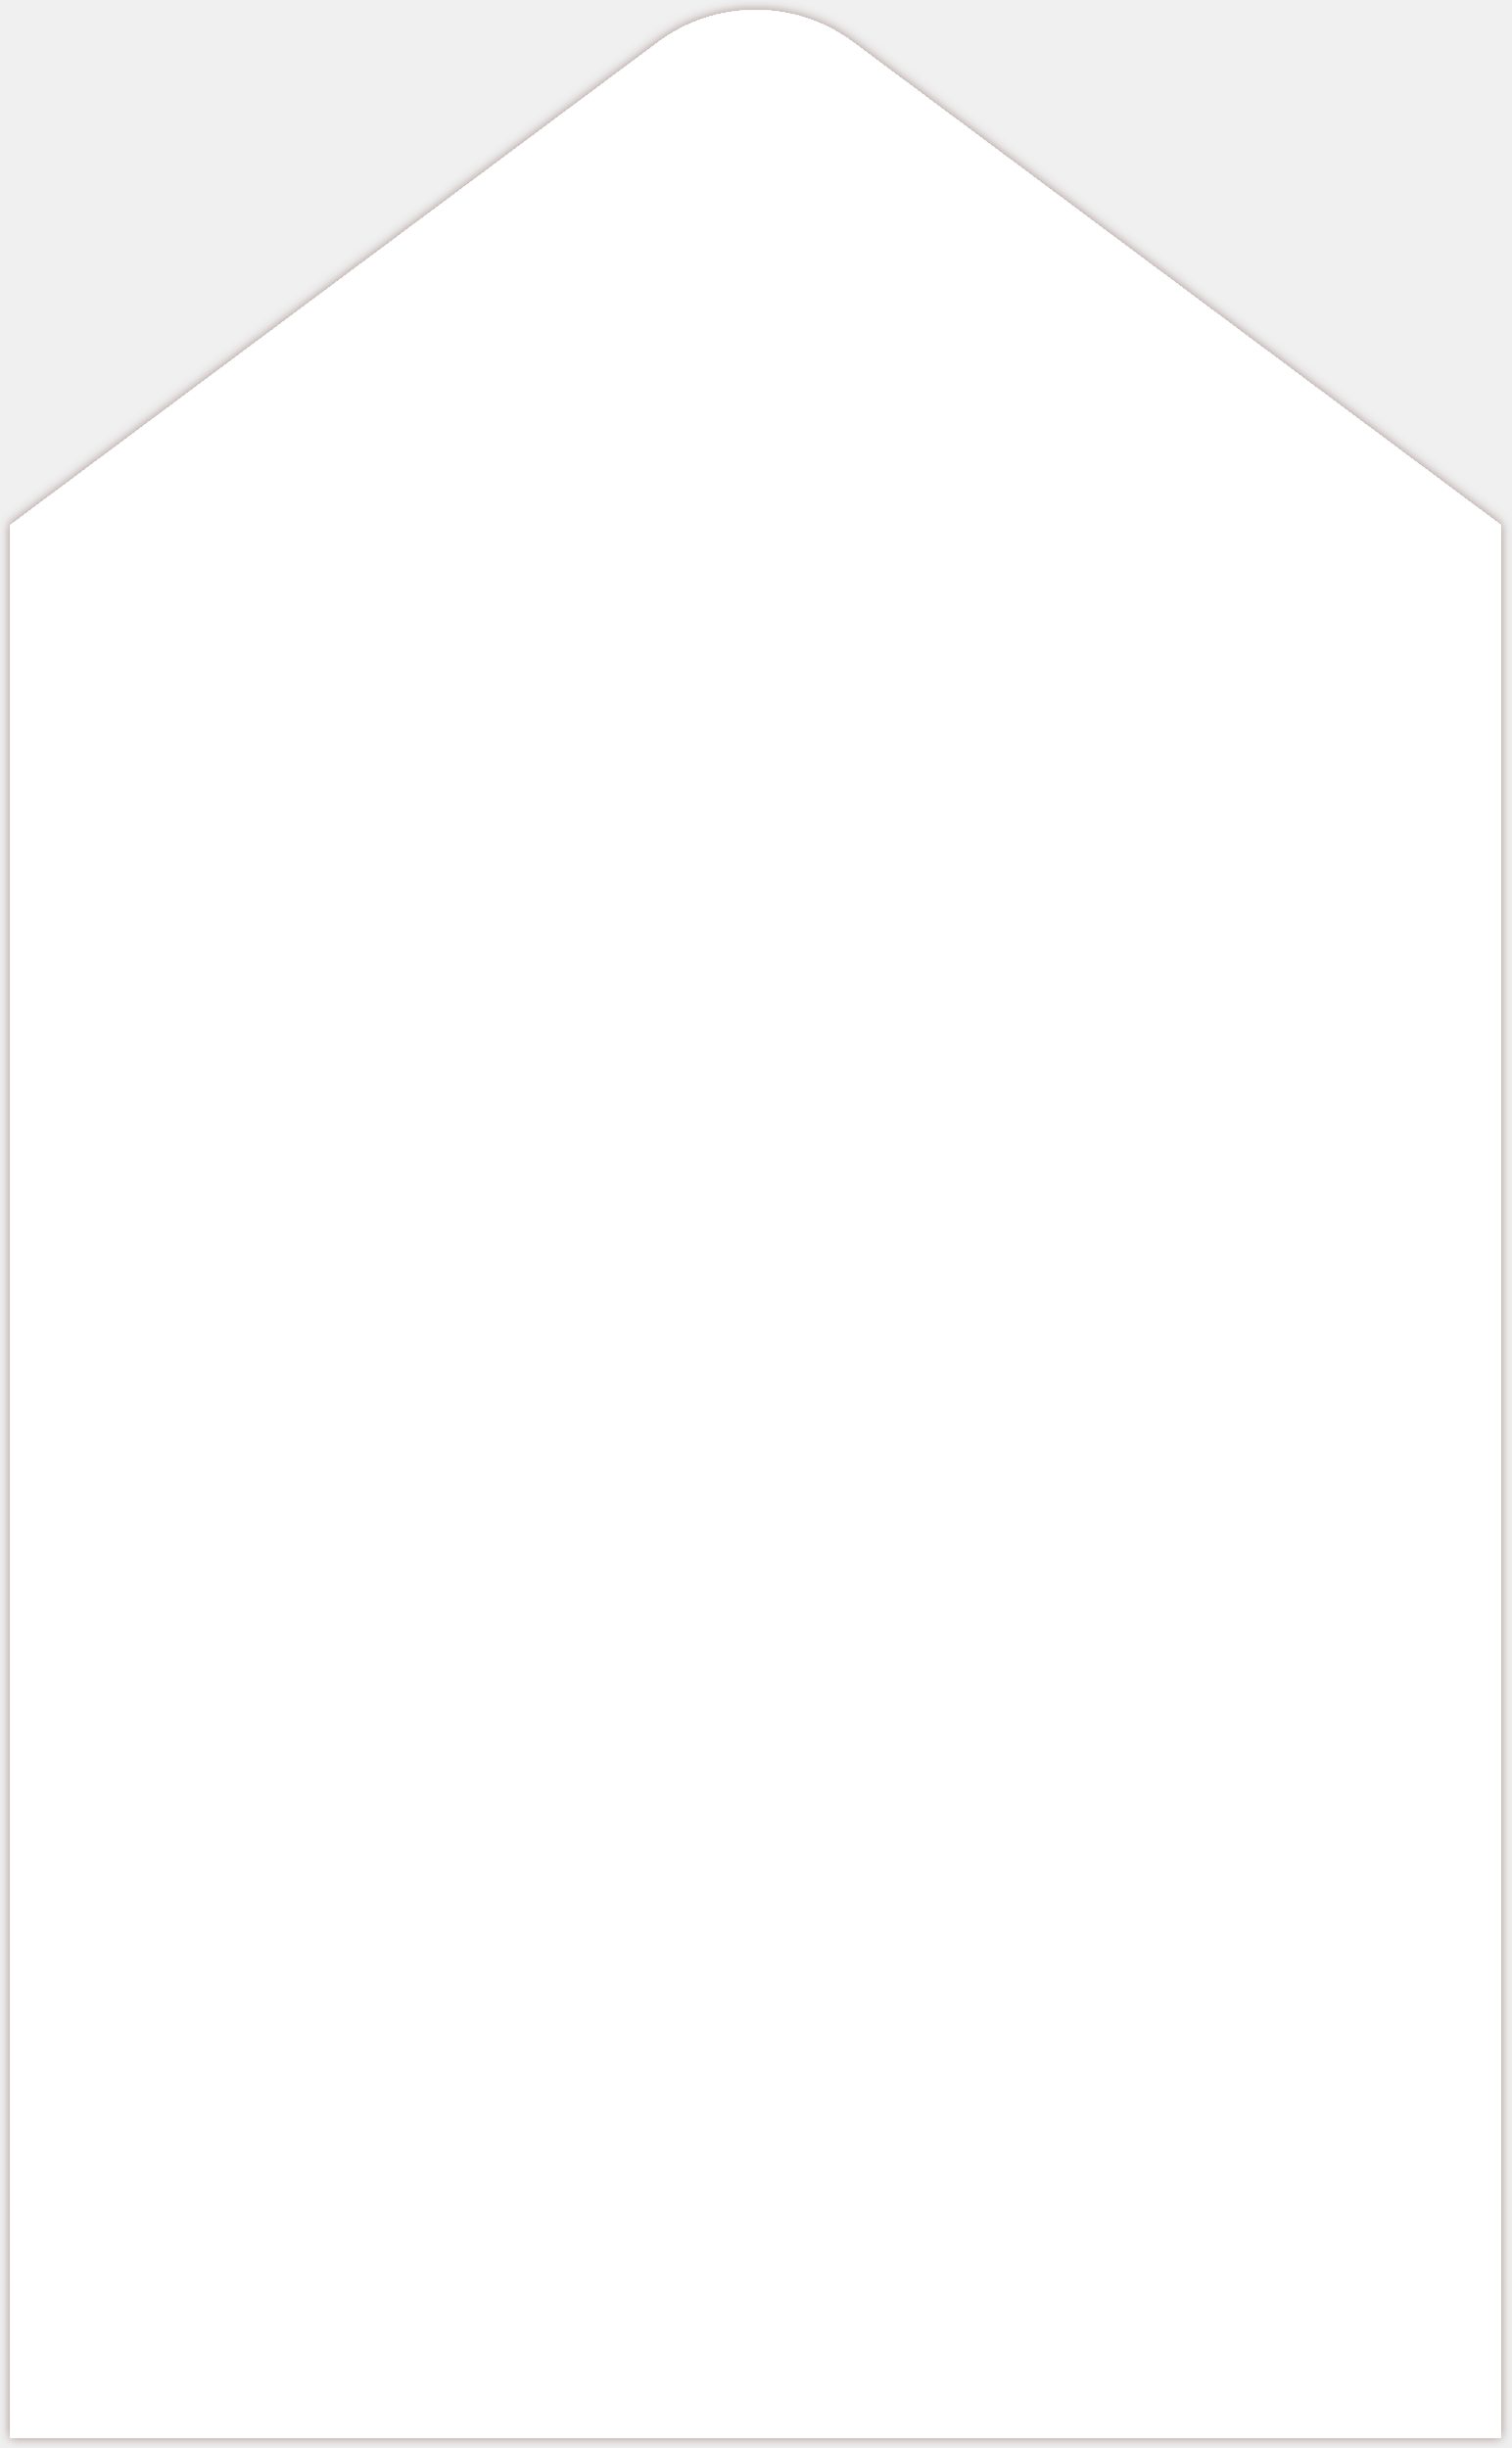
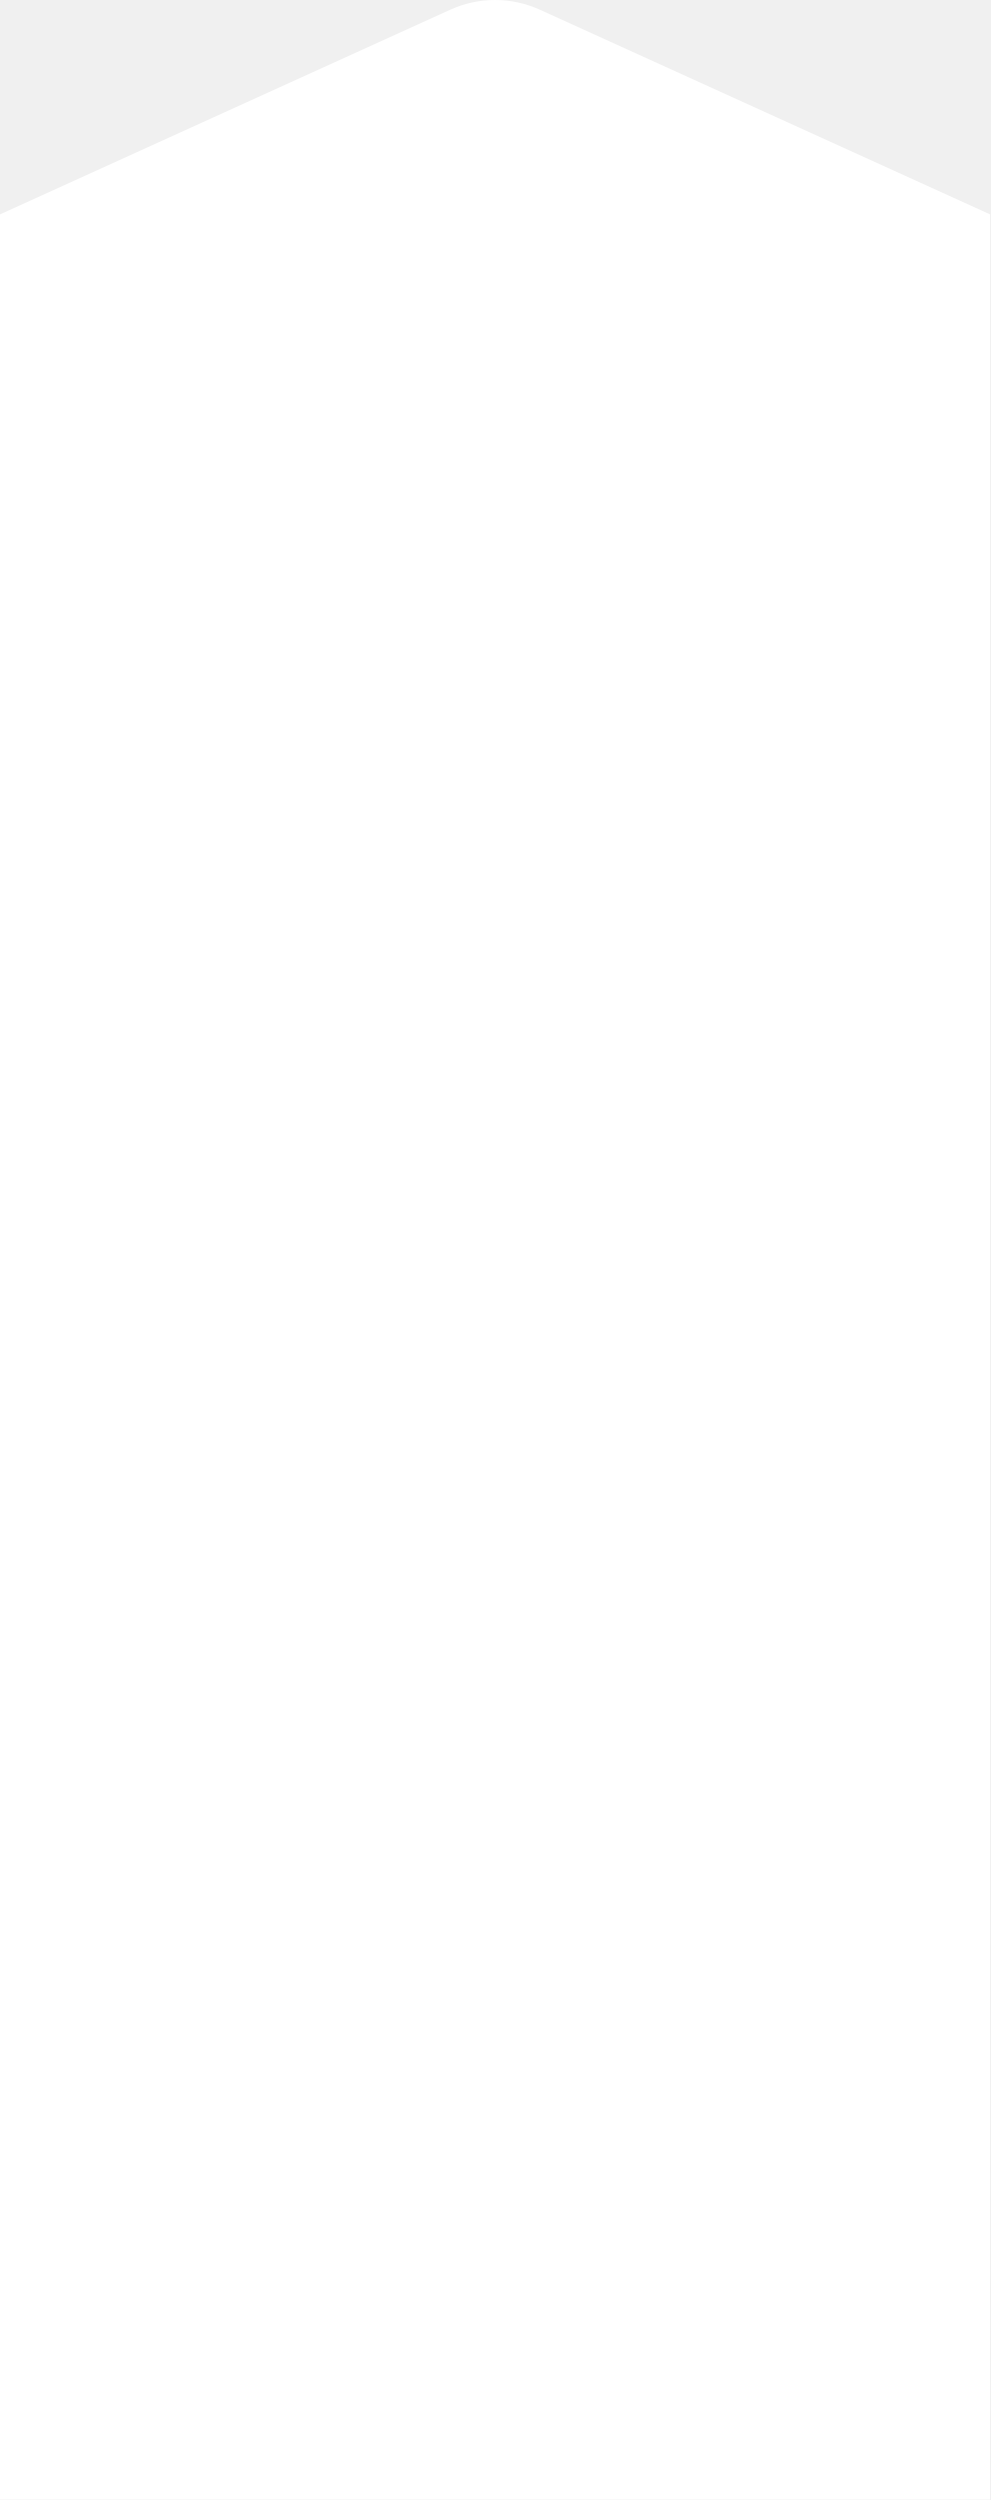
- <svg xmlns="http://www.w3.org/2000/svg" width="1216" height="1970" viewBox="0 0 1216 1970" fill="none">
-   <g filter="url(#filter0_d_292_16935)">
-     <path d="M8 1962H1208V422.807L686.24 33.947C639.819 -0.649 576.181 -0.649 529.76 33.947L8 422.807V1962Z" fill="white" />
-   </g>
-   <defs>
-     <filter id="filter0_d_292_16935" x="0" y="0" width="1216" height="1970" filterUnits="userSpaceOnUse" color-interpolation-filters="sRGB">
-       <feFlood flood-opacity="0" result="BackgroundImageFix" />
-       <feColorMatrix in="SourceAlpha" type="matrix" values="0 0 0 0 0 0 0 0 0 0 0 0 0 0 0 0 0 0 127 0" result="hardAlpha" />
-       <feOffset />
-       <feGaussianBlur stdDeviation="4" />
-       <feComposite in2="hardAlpha" operator="out" />
-       <feColorMatrix type="matrix" values="0 0 0 0 0.353 0 0 0 0 0.192 0 0 0 0 0.165 0 0 0 0.5 0" />
-       <feBlend mode="normal" in2="BackgroundImageFix" result="effect1_dropShadow_292_16935" />
-       <feBlend mode="normal" in="SourceGraphic" in2="effect1_dropShadow_292_16935" result="shape" />
-     </filter>
-   </defs>
+ <svg xmlns="http://www.w3.org/2000/svg" width="1200" height="3030" viewBox="0 0 1200 3030" fill="none">
+   <path d="M0 3029.5H1200V259.872L654.171 11.735C619.751 -3.912 580.249 -3.912 545.829 11.735L0 259.872V3029.5Z" fill="white" />
</svg>
